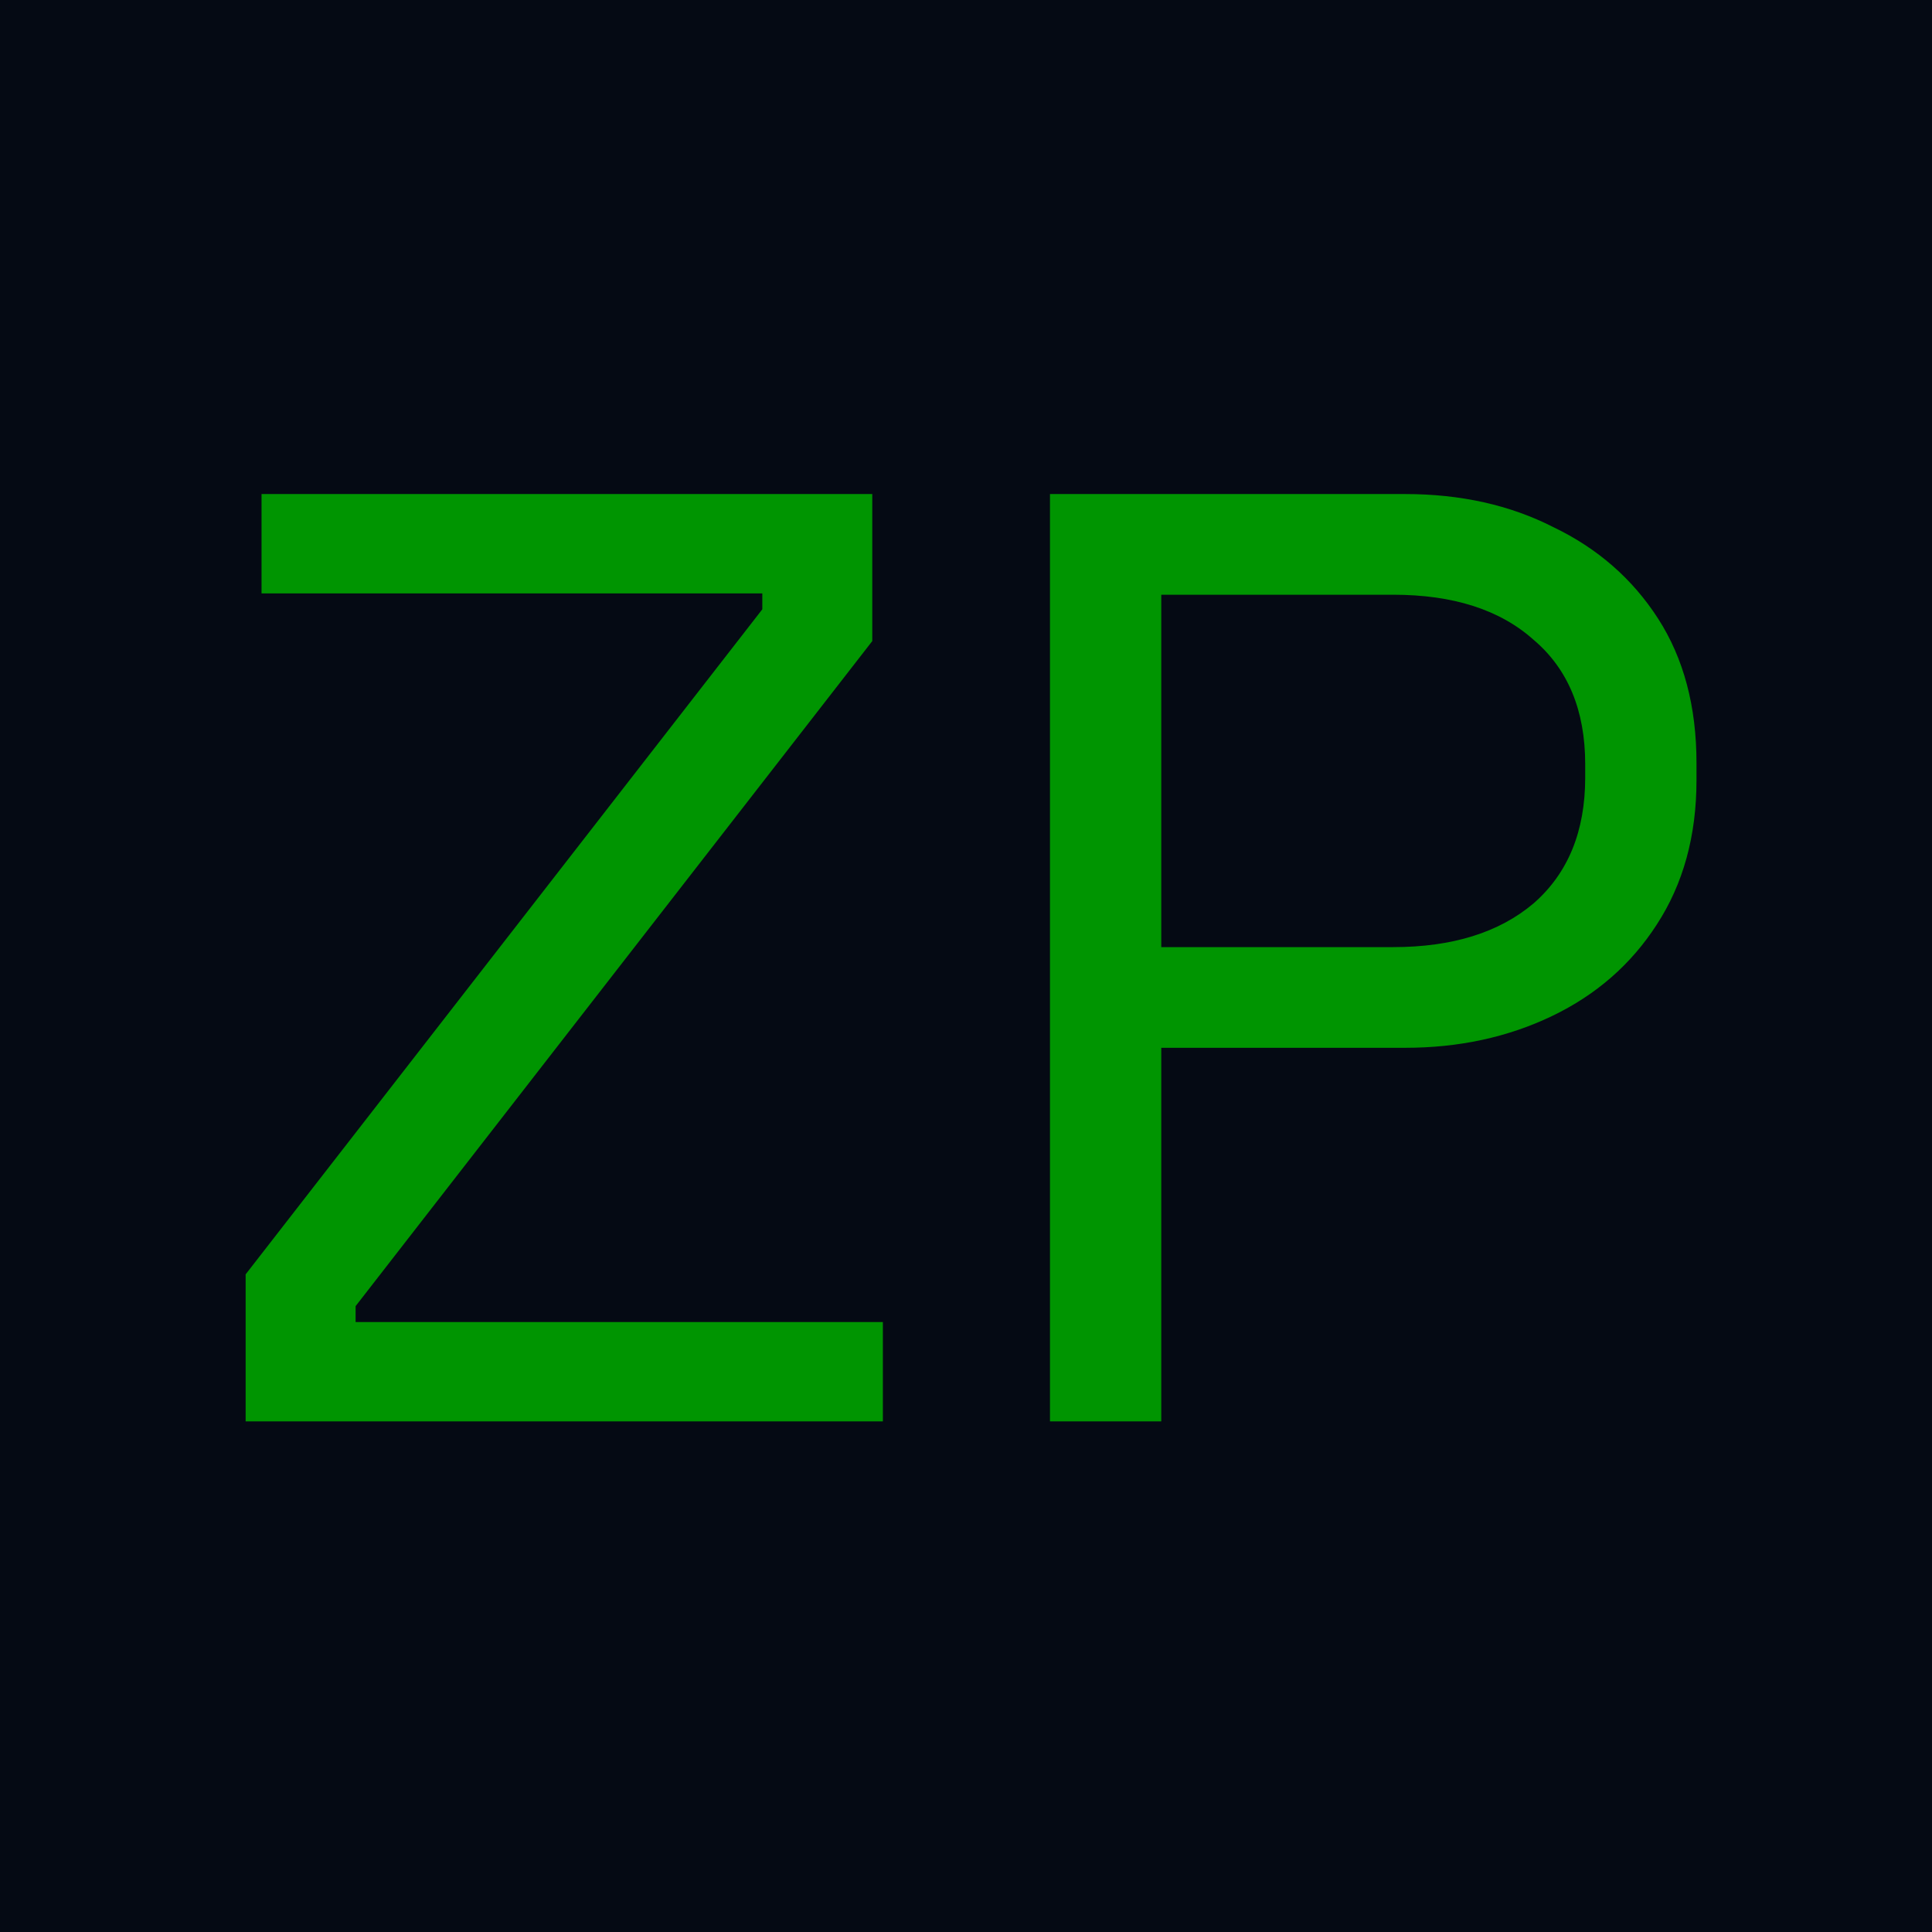
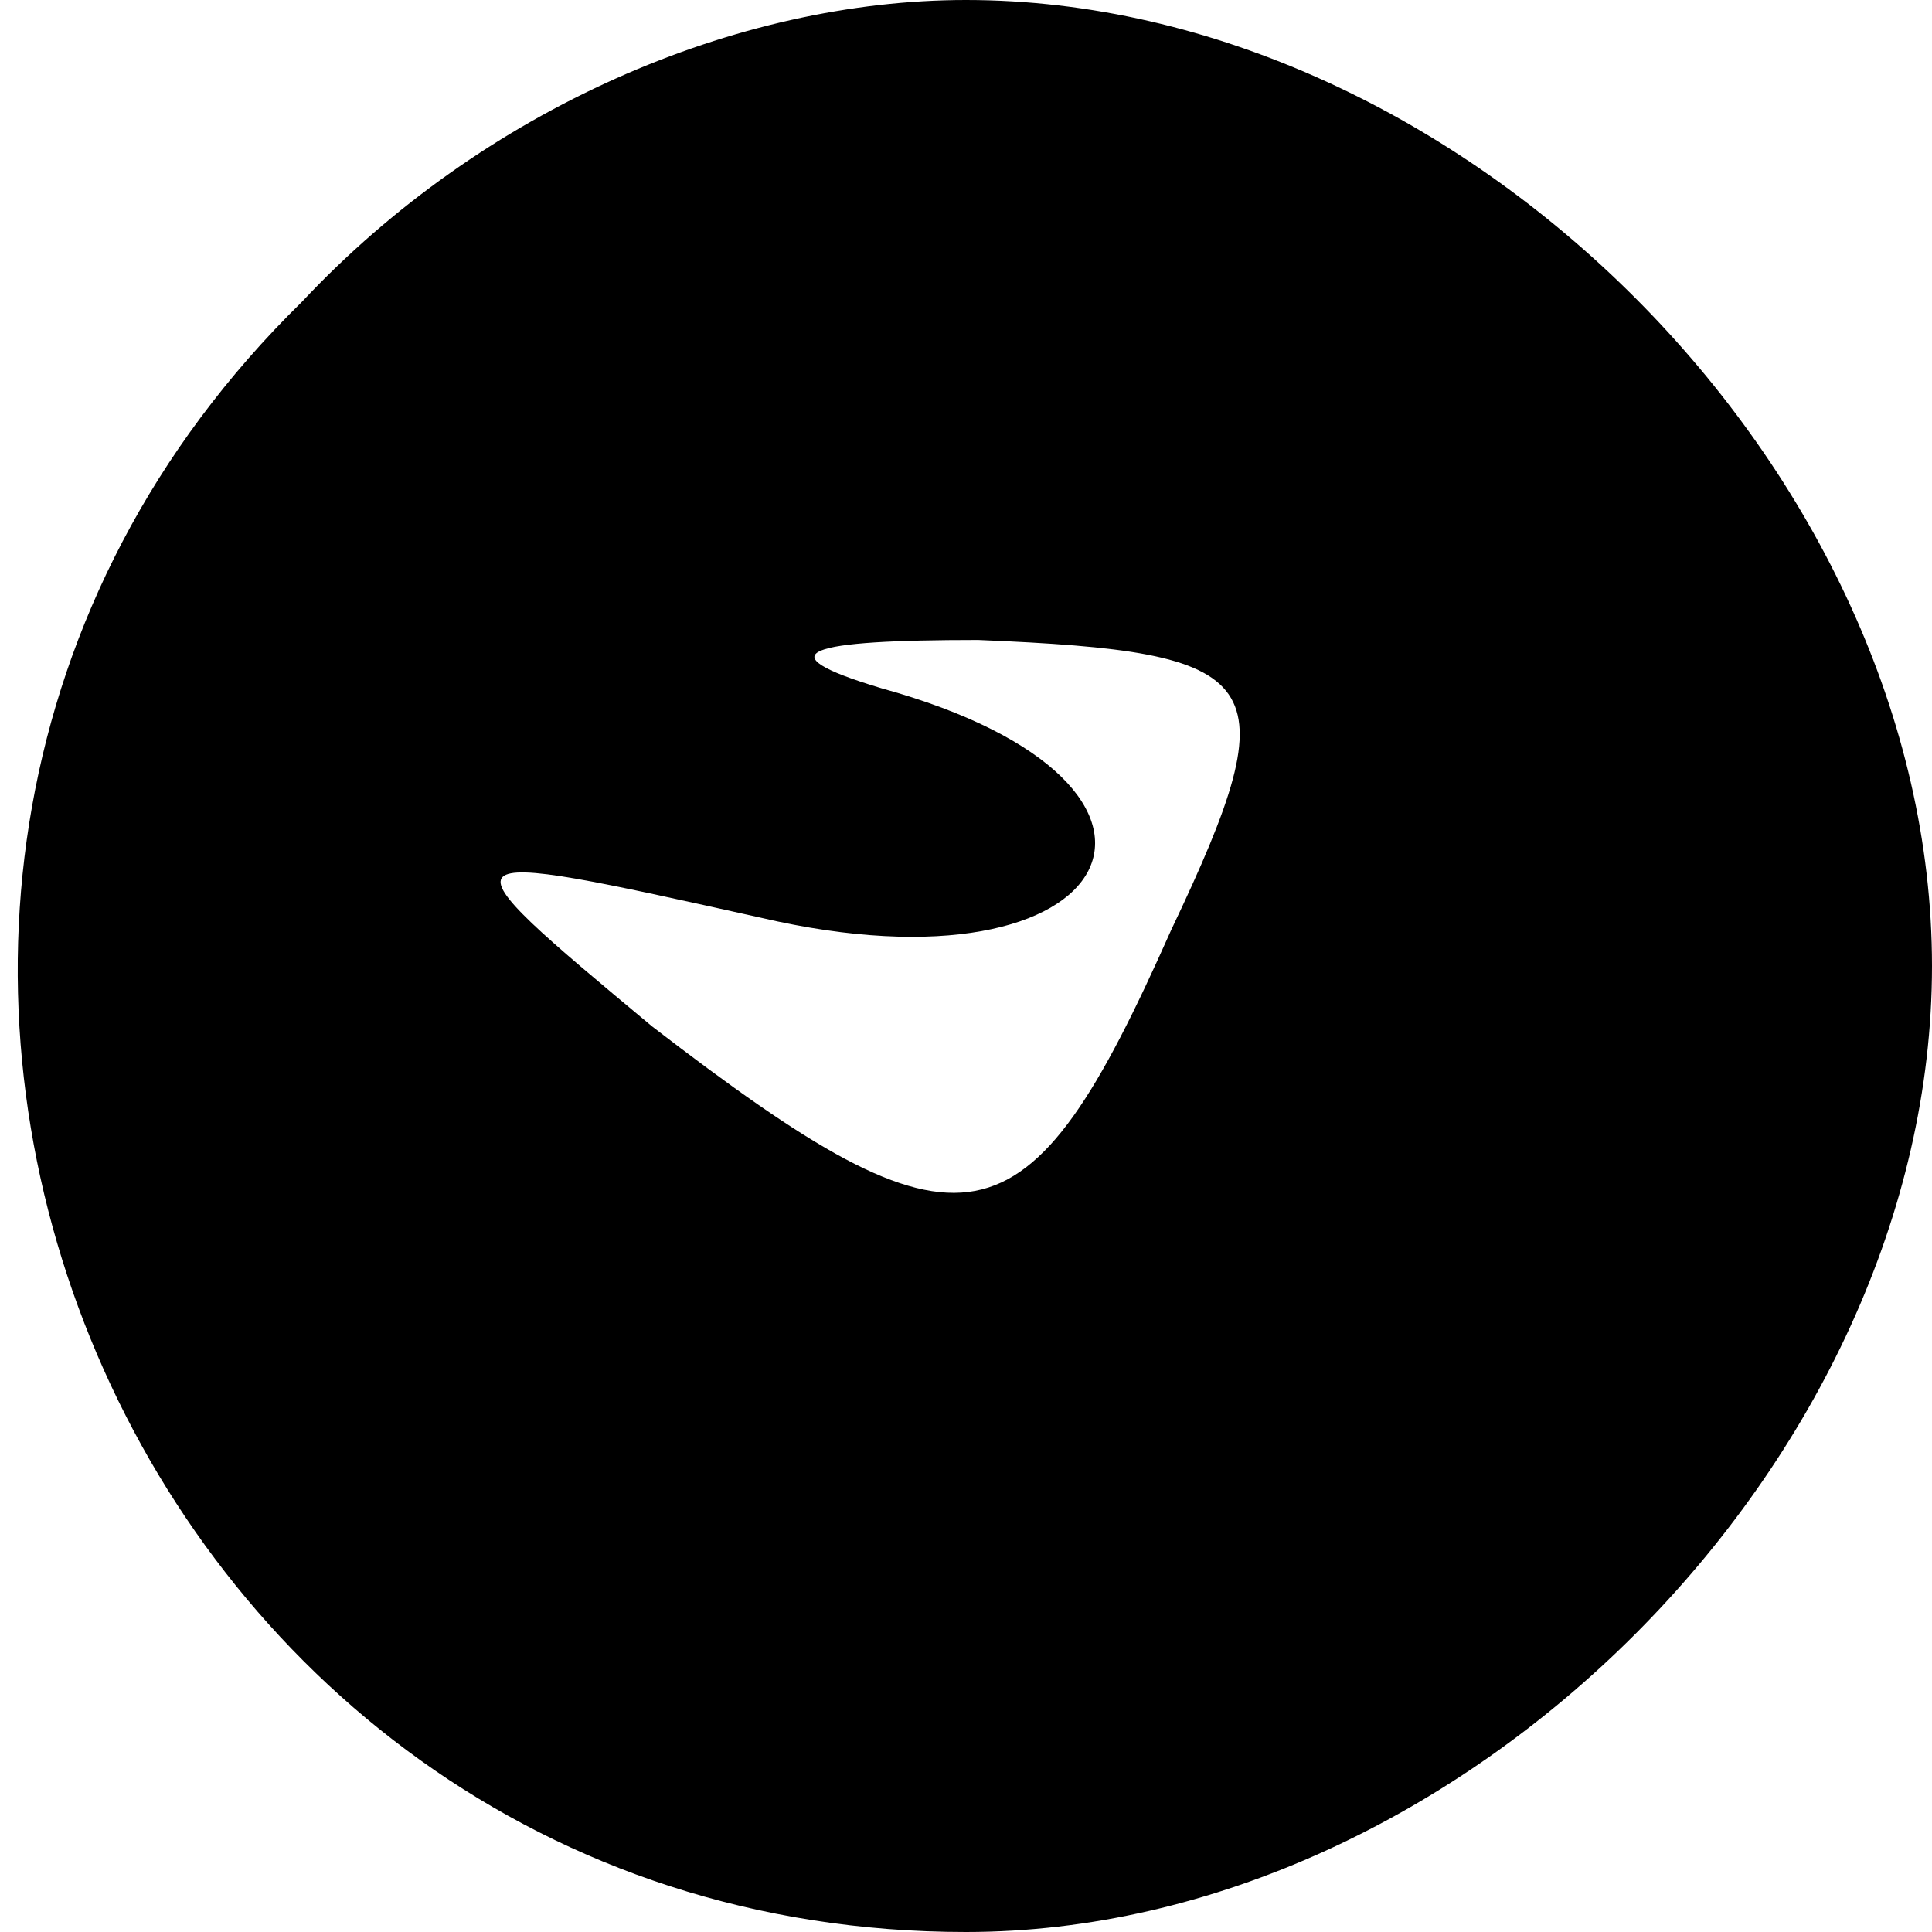
- <svg xmlns="http://www.w3.org/2000/svg" width="140" height="140" viewBox="0 0 140 140" fill="none">
-   <rect width="140" height="140" fill="#050A14" />
-   <path d="M17.8 103V92.344L55.24 44.152V43H18.952V35.8H63.208V46.456L25.768 94.648V95.8H63.976V103H17.8ZM76.086 103V35.8H101.814C105.846 35.8 109.43 36.6 112.566 38.2C115.766 39.736 118.294 41.944 120.15 44.824C122.006 47.704 122.934 51.192 122.934 55.288V56.536C122.934 60.568 121.974 64.056 120.054 67C118.198 69.88 115.67 72.088 112.47 73.624C109.27 75.16 105.718 75.928 101.814 75.928H84.15V103H76.086ZM84.15 68.632H100.95C105.238 68.632 108.63 67.576 111.126 65.464C113.622 63.288 114.87 60.248 114.87 56.344V55.384C114.87 51.48 113.622 48.472 111.126 46.36C108.694 44.184 105.302 43.096 100.95 43.096H84.15V68.632Z" fill="#009501" />
+ <svg xmlns="http://www.w3.org/2000/svg" version="1.0" width="16pt" height="16pt" viewBox="0 0 16 16" preserveAspectRatio="xMidYMid meet">
+   <g transform="translate(0,16) scale(0.1,-0.1)" fill="#000000" stroke="none">
+     <path d="M25 135 c-50 -49 -15 -135 55 -135 41 0 80 39 80 80 0 41 -39 80 -80 80 -19 0 -40 -9 -55 -25z m72 -52 c-12 -27 -17 -28 -43 -8 -18 15 -18 15 9 9 30 -7 39 11 10 19 -10 3 -6 4 8 4 24 -1 26 -3 16 -24z" />
+   </g>
</svg>
